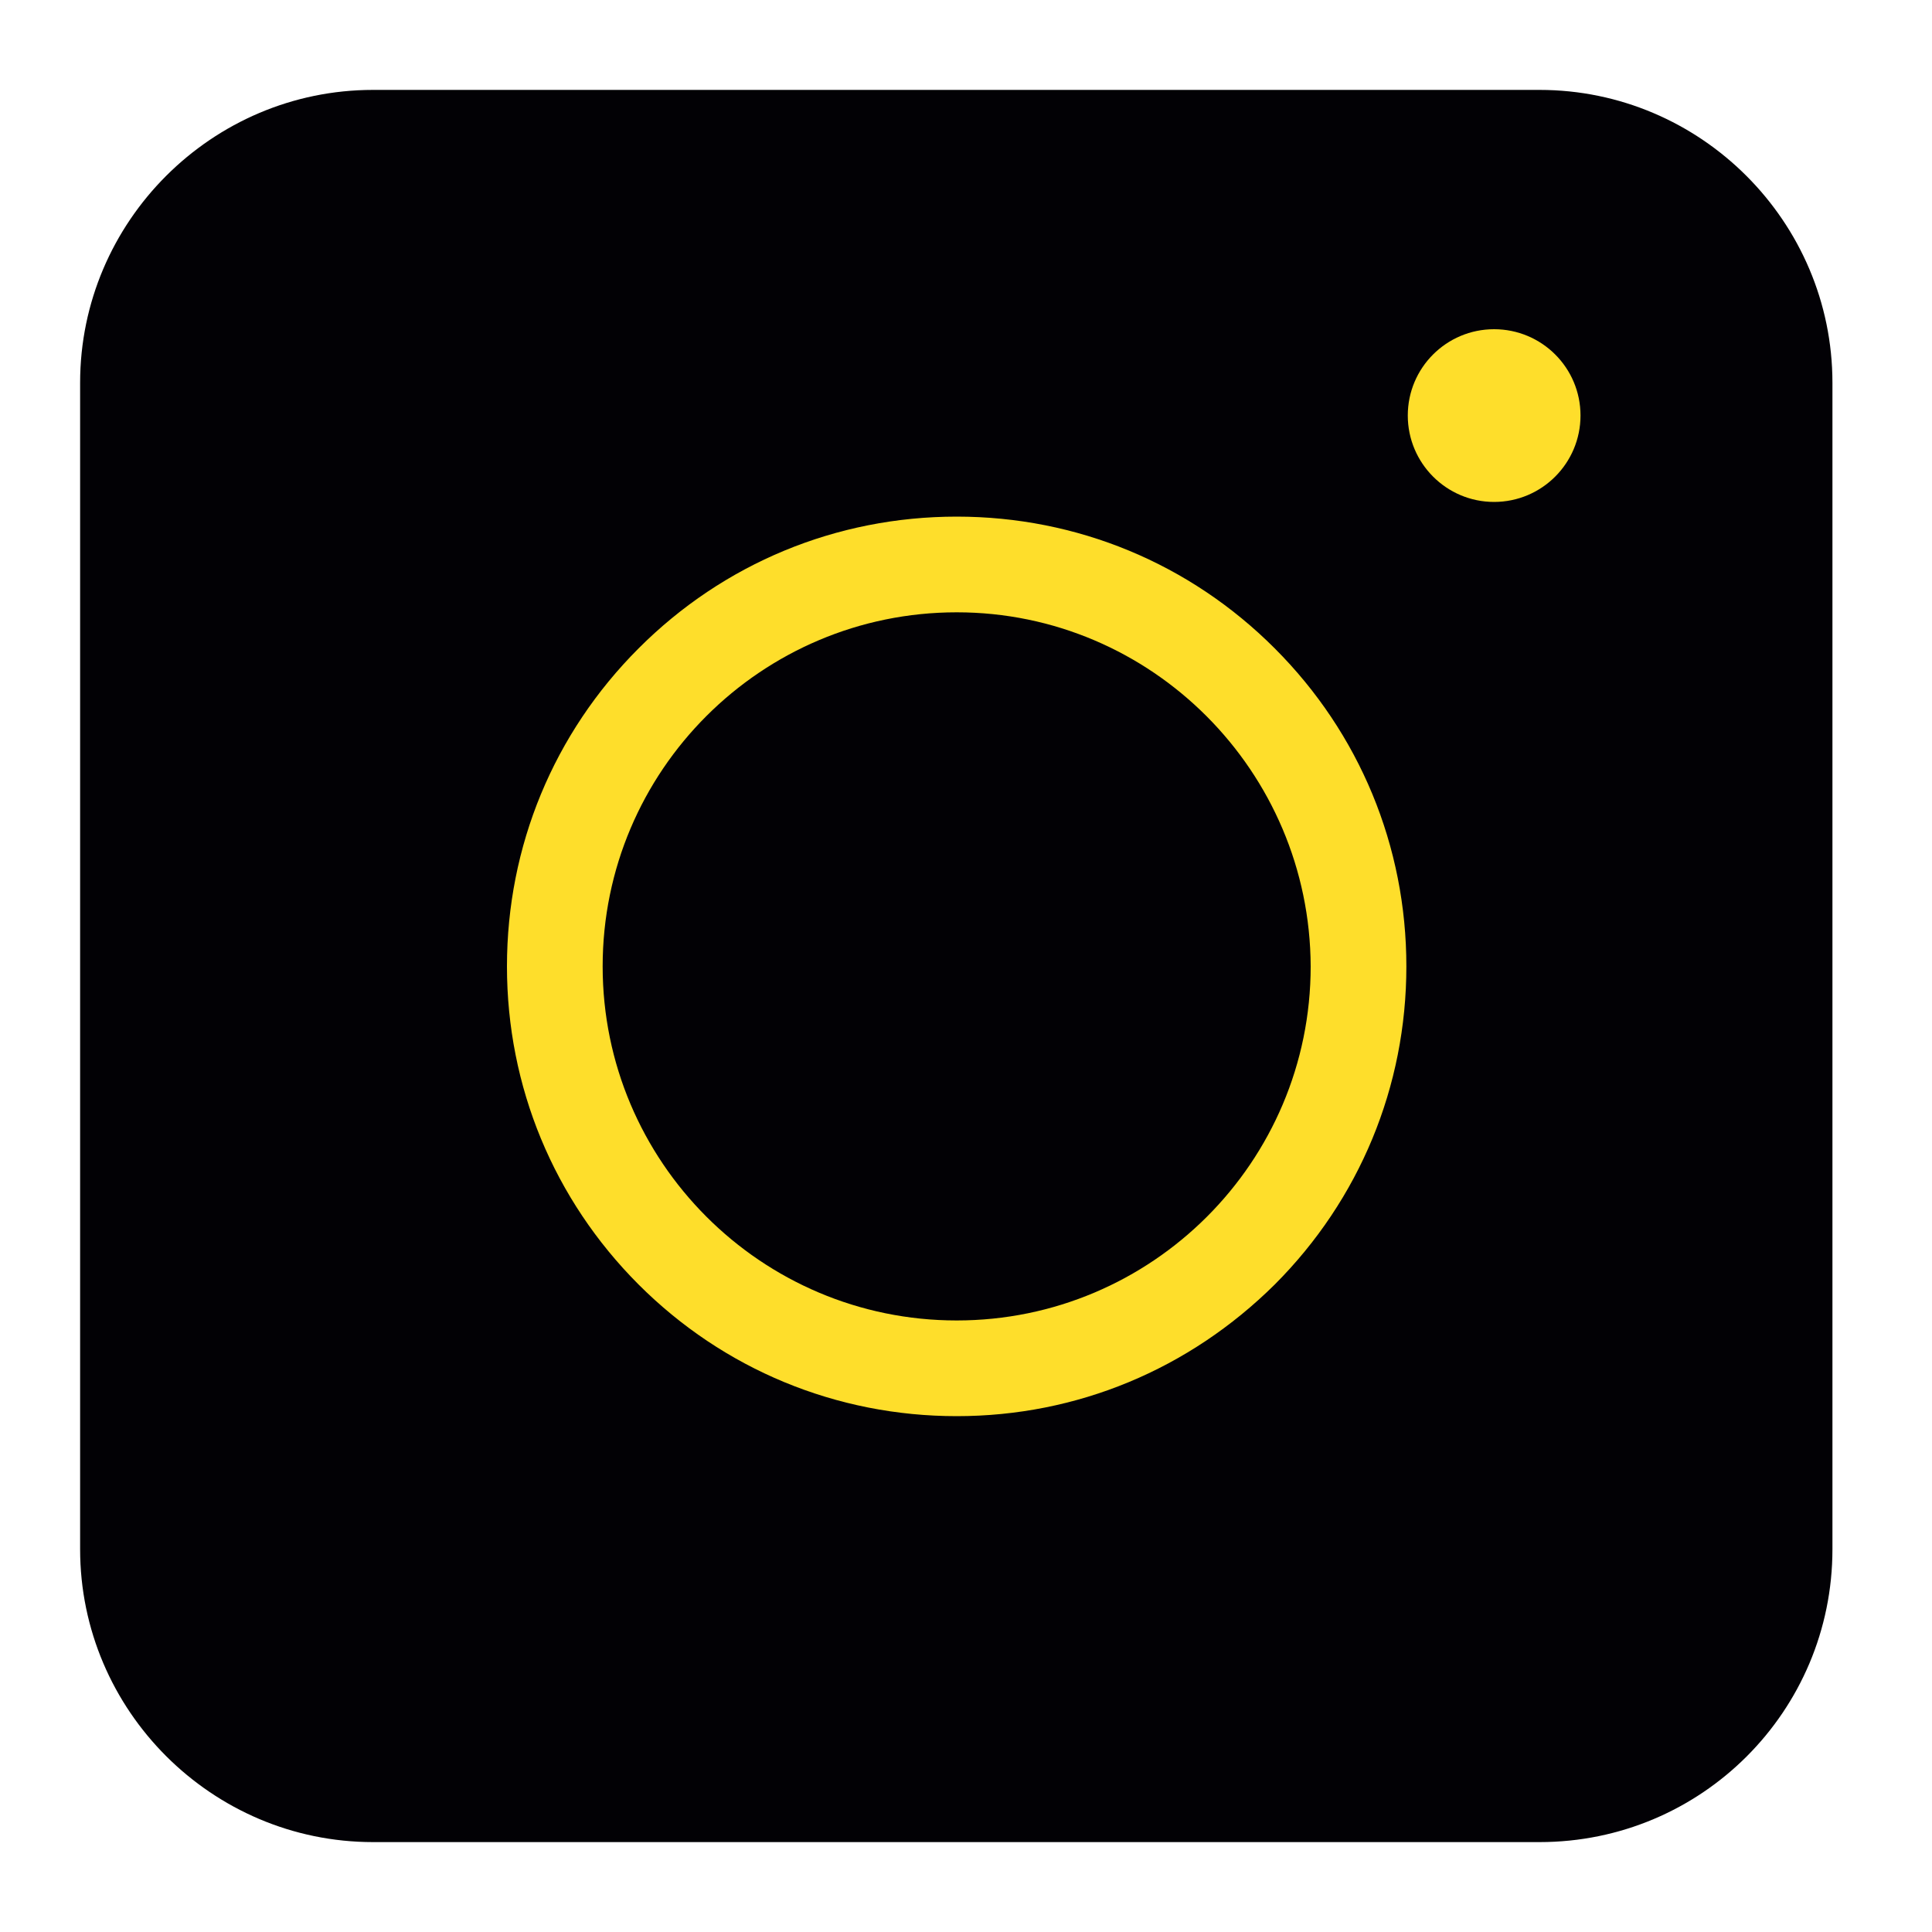
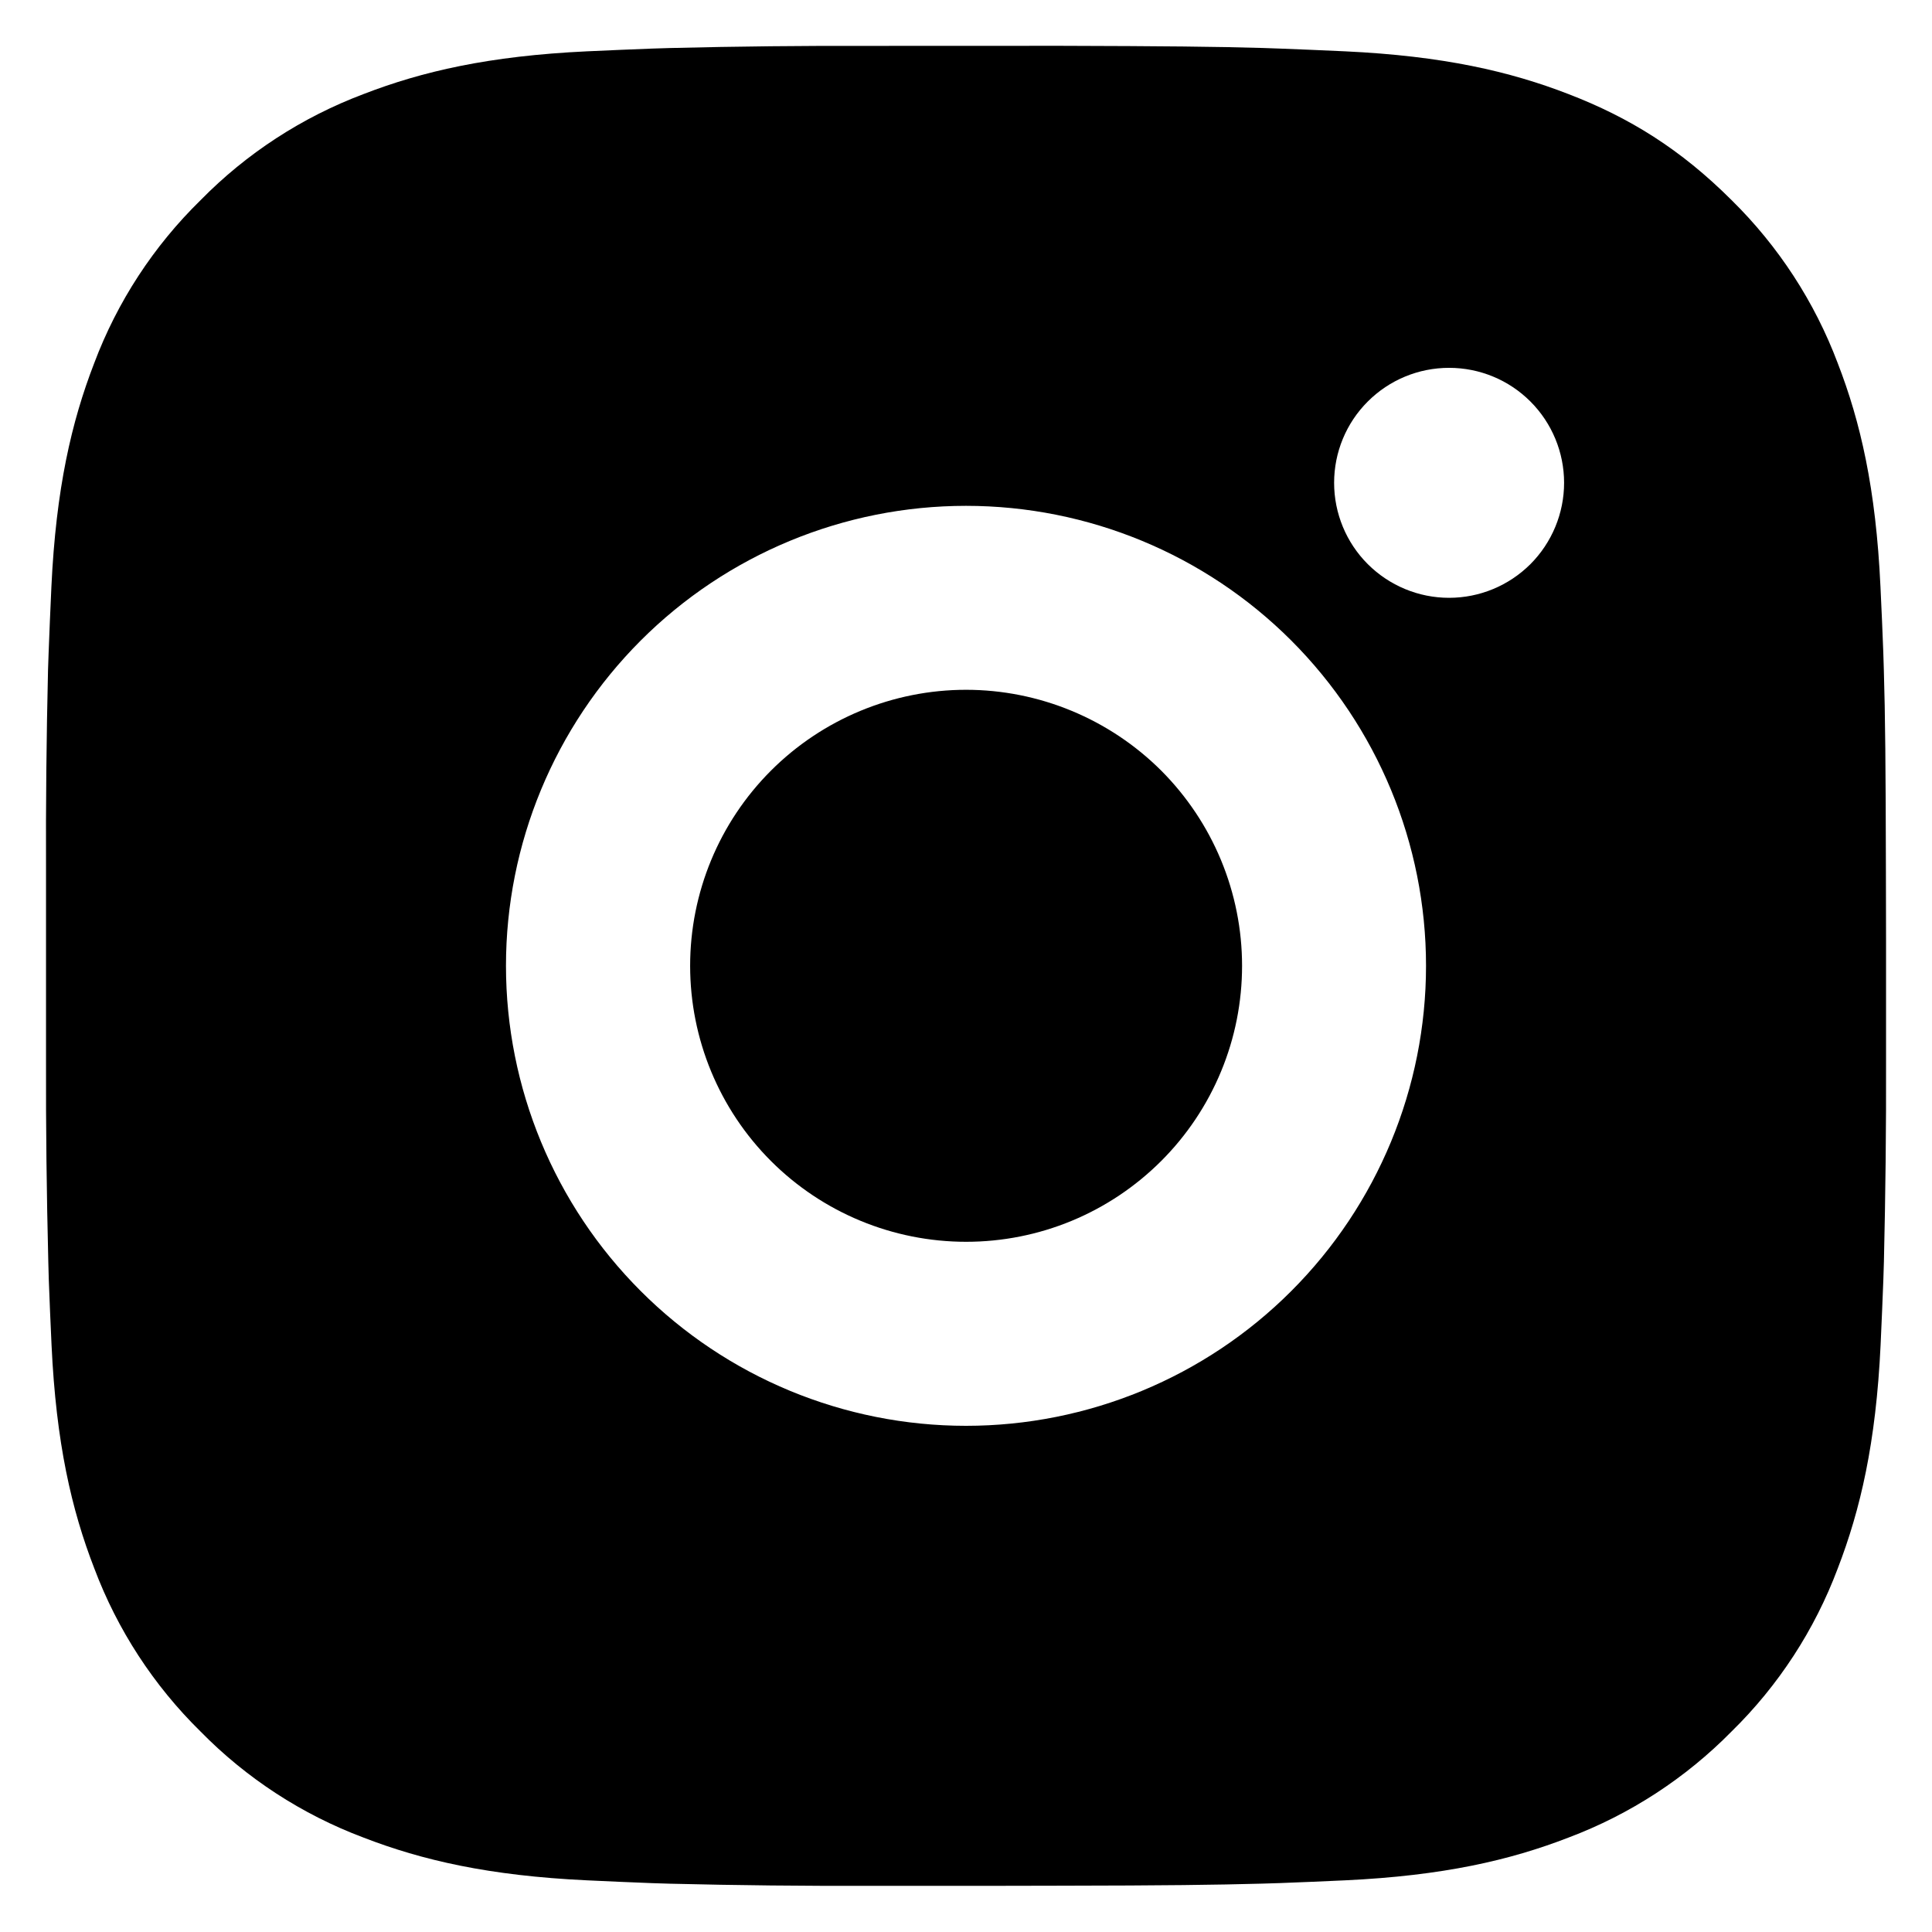
- <svg xmlns="http://www.w3.org/2000/svg" width="15" height="15" viewBox="0 0 15 15" fill="none">
-   <path d="M11.953 14.302H2.896C1.645 14.302 0.622 13.28 0.622 12.028V2.972C0.622 1.72 1.645 0.698 2.896 0.698H11.953C13.204 0.698 14.227 1.72 14.227 2.972V12.028C14.227 13.286 13.21 14.302 11.953 14.302Z" fill="#020105" />
-   <path d="M7.428 10.995C6.494 10.995 5.617 10.632 4.958 9.973C4.299 9.313 3.936 8.436 3.936 7.503C3.936 6.57 4.299 5.693 4.958 5.034C5.617 4.374 6.494 4.011 7.428 4.011C8.361 4.011 9.238 4.374 9.897 5.034C10.556 5.693 10.919 6.57 10.919 7.503C10.919 8.436 10.556 9.313 9.897 9.973C9.232 10.632 8.361 10.995 7.428 10.995ZM7.428 4.754C5.913 4.754 4.679 5.983 4.679 7.503C4.679 9.017 5.908 10.252 7.428 10.252C8.942 10.252 10.176 9.023 10.176 7.503C10.171 5.989 8.942 4.754 7.428 4.754Z" fill="#FEDE2B" />
-   <path d="M11.6 3.897C11.971 3.897 12.271 3.596 12.271 3.226C12.271 2.856 11.971 2.556 11.6 2.556C11.23 2.556 10.93 2.856 10.93 3.226C10.93 3.596 11.23 3.897 11.6 3.897Z" fill="#FEDE2B" />
+ <svg xmlns="http://www.w3.org/2000/svg" width="28" height="28" viewBox="0 0 28 28" fill="none">
+   <path d="M15.371 0.664C16.871 0.668 17.632 0.676 18.289 0.695L18.548 0.704C18.847 0.715 19.141 0.728 19.497 0.744C20.916 0.811 21.884 1.035 22.733 1.364C23.613 1.703 24.355 2.161 25.096 2.901C25.774 3.568 26.299 4.374 26.634 5.264C26.963 6.113 27.187 7.081 27.253 8.501C27.27 8.856 27.283 9.151 27.294 9.451L27.302 9.709C27.322 10.365 27.329 11.127 27.332 12.627L27.334 13.621V15.368C27.337 16.341 27.326 17.313 27.303 18.285L27.295 18.544C27.284 18.844 27.271 19.139 27.255 19.493C27.188 20.913 26.962 21.88 26.634 22.731C26.3 23.621 25.775 24.428 25.096 25.093C24.429 25.771 23.623 26.296 22.733 26.631C21.884 26.96 20.916 27.184 19.497 27.251C19.181 27.266 18.865 27.279 18.548 27.291L18.289 27.299C17.632 27.317 16.871 27.327 15.371 27.329L14.376 27.331H12.631C11.658 27.334 10.685 27.324 9.712 27.3L9.453 27.292C9.137 27.28 8.82 27.266 8.504 27.251C7.085 27.184 6.117 26.96 5.267 26.631C4.377 26.297 3.571 25.772 2.905 25.093C2.227 24.427 1.702 23.621 1.367 22.731C1.037 21.881 0.813 20.913 0.747 19.493C0.732 19.177 0.719 18.861 0.707 18.544L0.7 18.285C0.676 17.313 0.664 16.341 0.667 15.368V12.627C0.663 11.654 0.673 10.682 0.696 9.709L0.705 9.451C0.716 9.151 0.729 8.856 0.745 8.501C0.812 7.081 1.036 6.115 1.365 5.264C1.7 4.373 2.226 3.567 2.907 2.901C3.572 2.223 4.378 1.699 5.267 1.364C6.117 1.035 7.084 0.811 8.504 0.744C8.859 0.728 9.155 0.715 9.453 0.704L9.712 0.696C10.684 0.672 11.657 0.662 12.63 0.665L15.371 0.664ZM14 7.331C12.232 7.331 10.536 8.033 9.286 9.283C8.036 10.534 7.333 12.229 7.333 13.997C7.333 15.765 8.036 17.461 9.286 18.711C10.536 19.962 12.232 20.664 14 20.664C15.768 20.664 17.464 19.962 18.714 18.711C19.964 17.461 20.667 15.765 20.667 13.997C20.667 12.229 19.964 10.534 18.714 9.283C17.464 8.033 15.768 7.331 14 7.331ZM14 9.997C14.525 9.997 15.046 10.101 15.531 10.302C16.016 10.503 16.457 10.797 16.829 11.168C17.2 11.54 17.495 11.981 17.696 12.466C17.897 12.951 18.001 13.471 18.001 13.997C18.001 14.522 17.898 15.042 17.697 15.527C17.496 16.013 17.201 16.454 16.83 16.825C16.458 17.197 16.017 17.492 15.532 17.693C15.047 17.894 14.527 17.997 14.002 17.997C12.941 17.997 11.923 17.576 11.173 16.826C10.423 16.076 10.002 15.058 10.002 13.997C10.002 12.937 10.423 11.919 11.173 11.169C11.923 10.419 12.941 9.997 14.002 9.997M21.001 5.331C20.559 5.331 20.136 5.506 19.823 5.819C19.51 6.131 19.335 6.555 19.335 6.997C19.335 7.439 19.51 7.863 19.823 8.176C20.136 8.488 20.559 8.664 21.001 8.664C21.444 8.664 21.867 8.488 22.18 8.176C22.492 7.863 22.668 7.439 22.668 6.997C22.668 6.555 22.492 6.131 22.18 5.819C21.867 5.506 21.444 5.331 21.001 5.331Z" fill="black" />
</svg>
